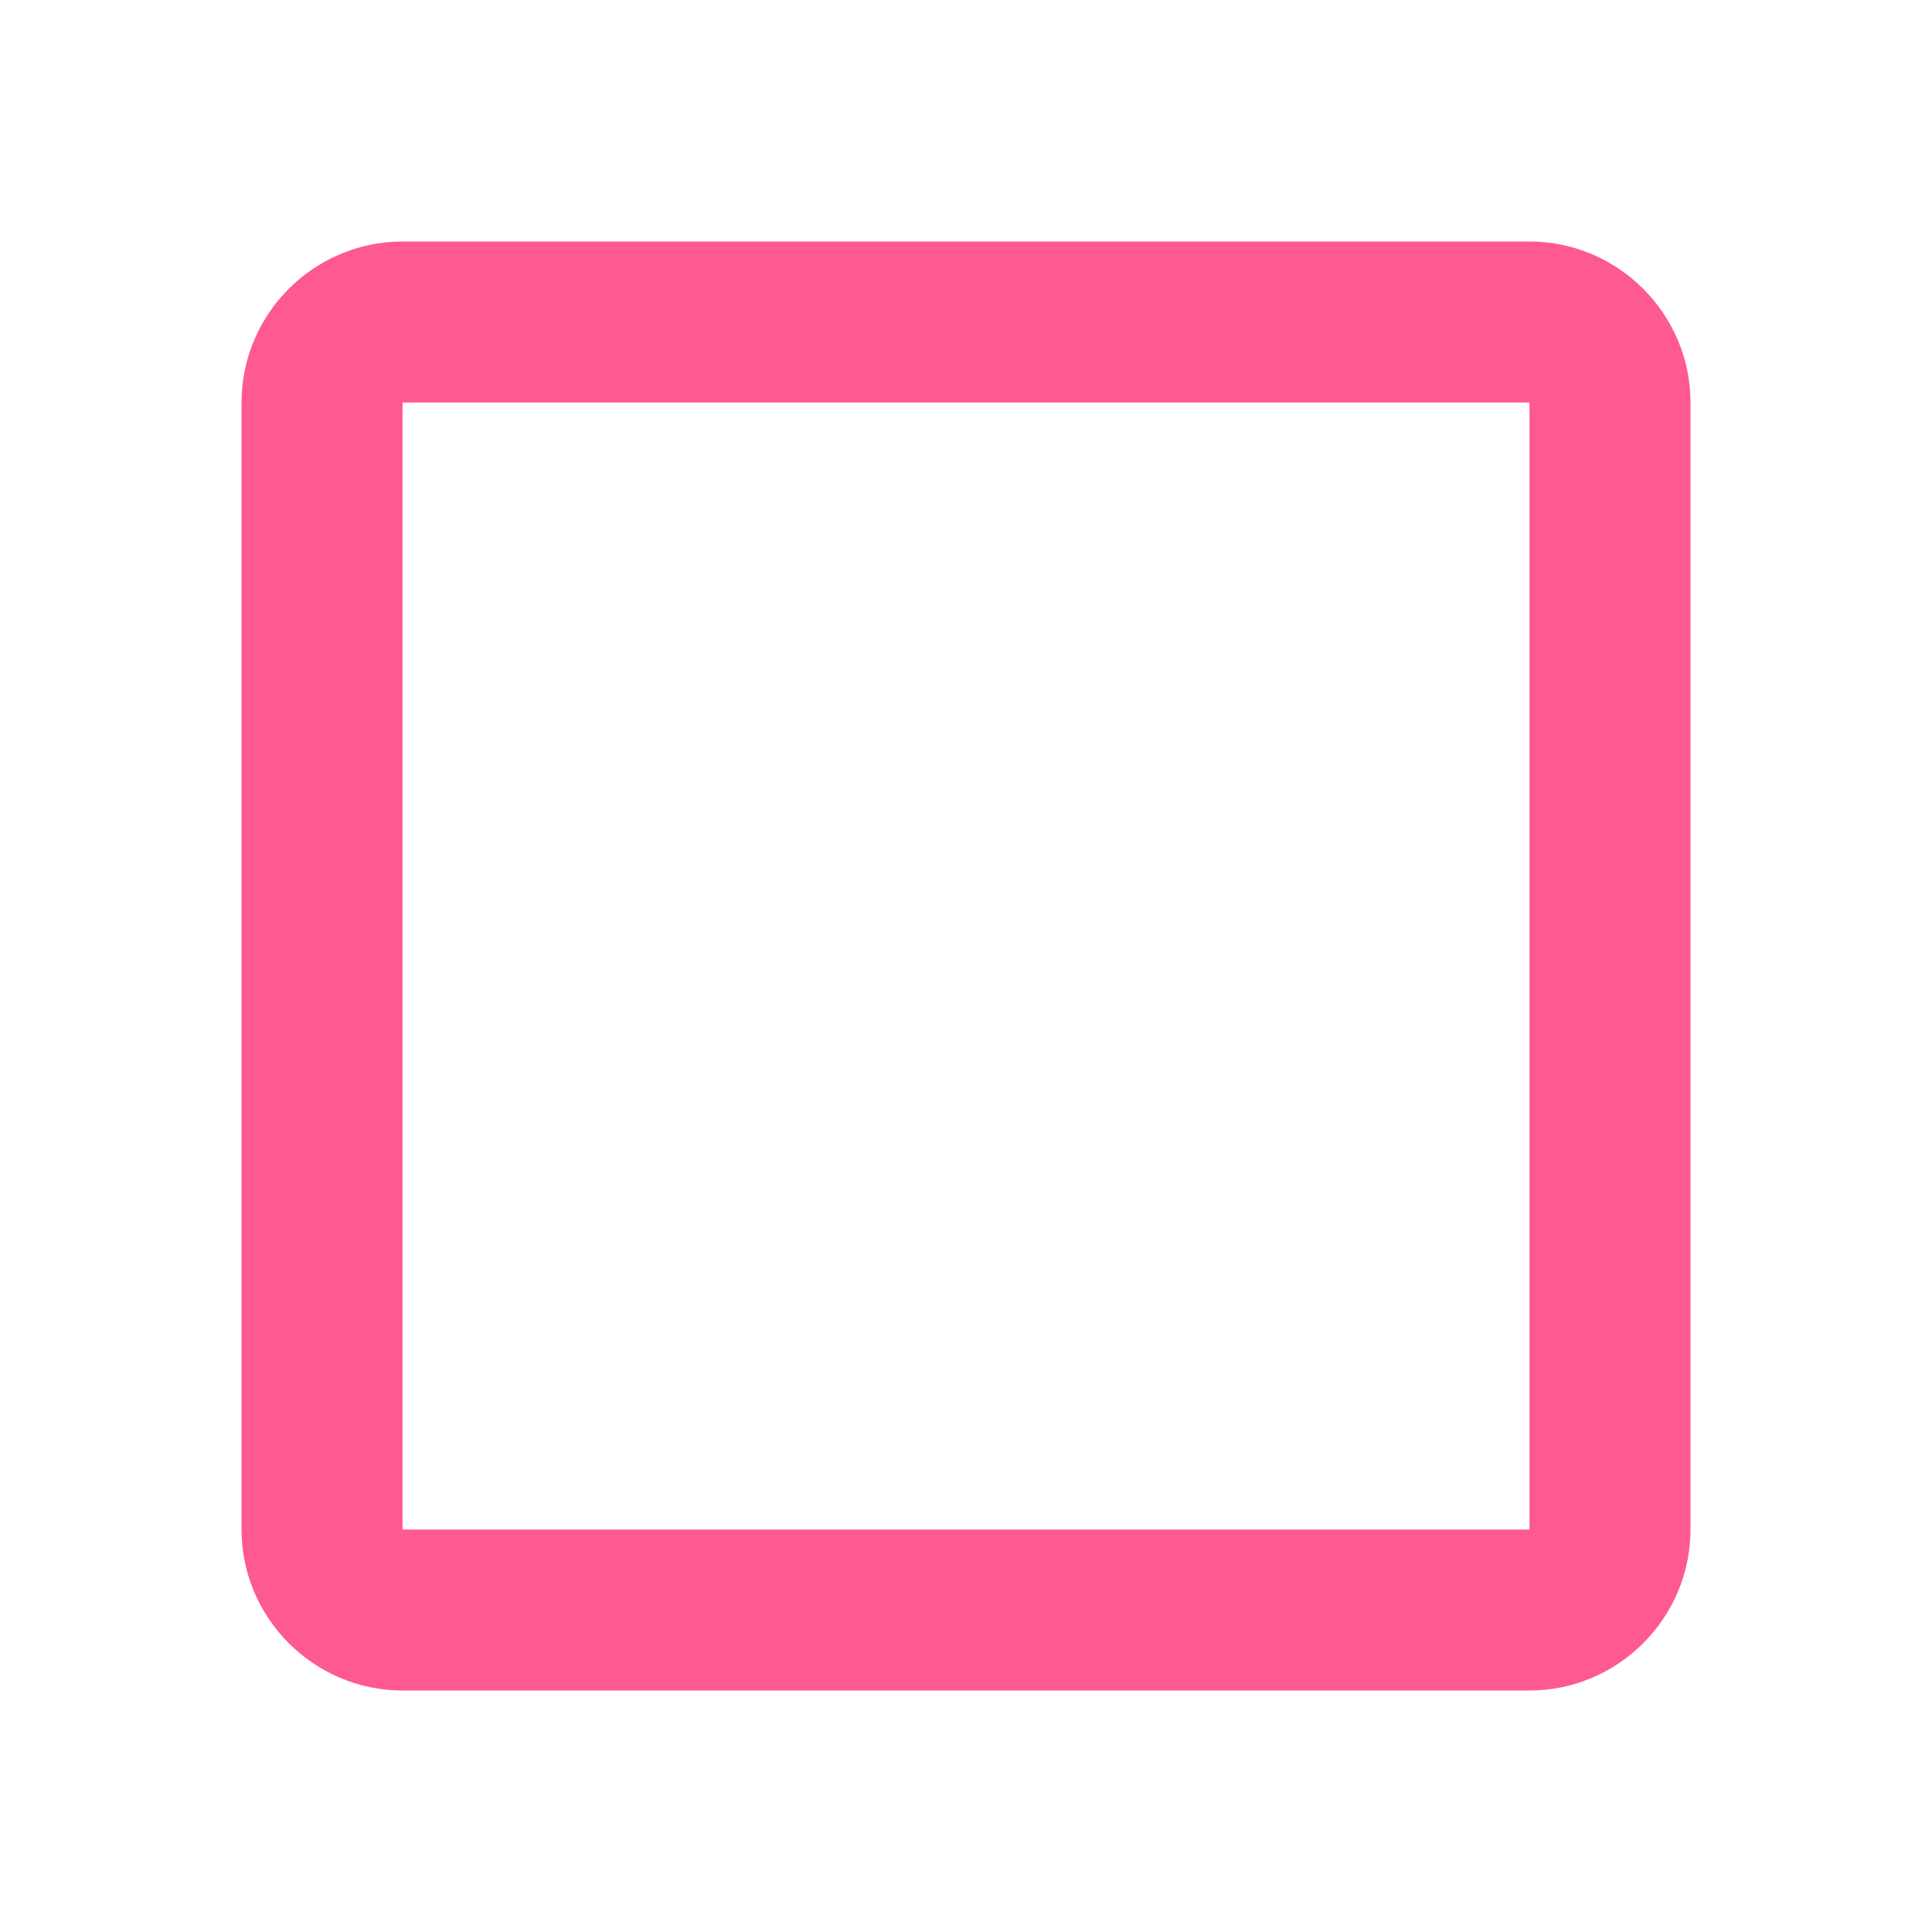
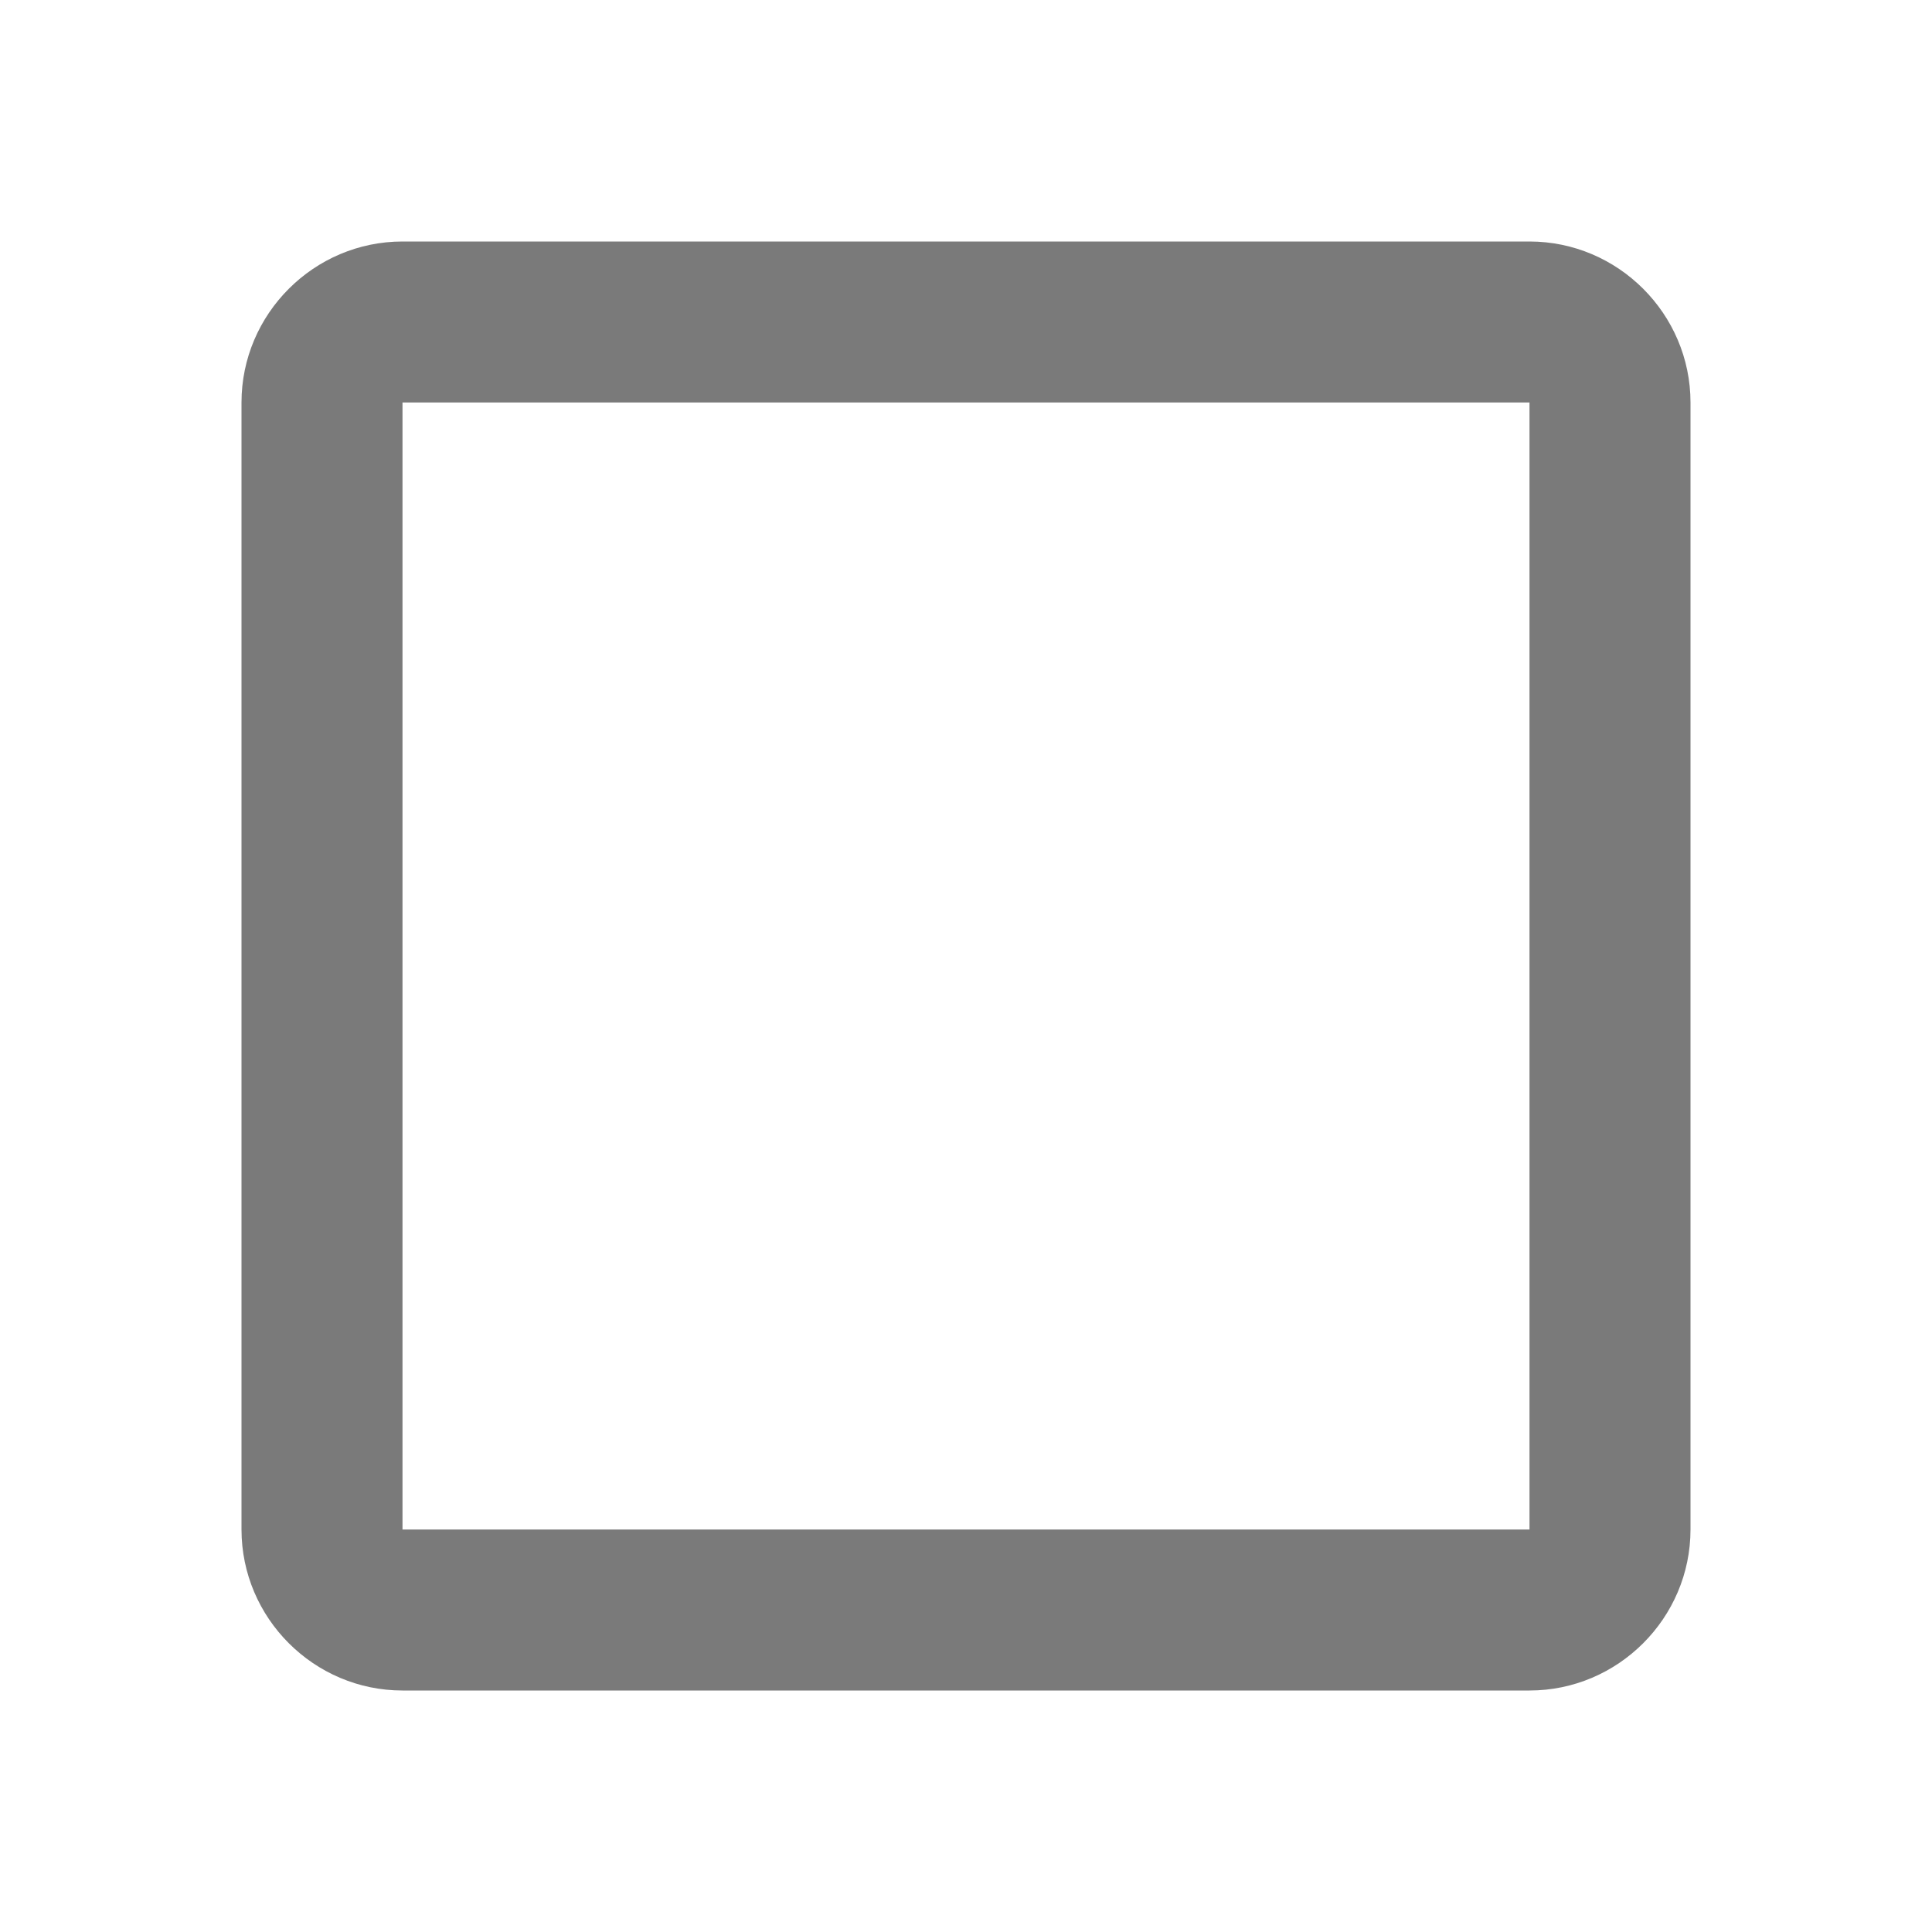
- <svg xmlns="http://www.w3.org/2000/svg" fill="#FF4081" opacity="0.87" height="24" viewBox="0 0 24 24" width="24">
+ <svg xmlns="http://www.w3.org/2000/svg" fill="#000000" opacity="0.52" height="24" viewBox="0 0 24 24" width="24">
  <path d="M19 5v14H5V5h14m0-2H5c-1.1 0-2 .9-2 2v14c0 1.1.9 2 2 2h14c1.1 0 2-.9 2-2V5c0-1.1-.9-2-2-2z" />
  <path d="M0 0h24v24H0z" fill="none" />
</svg>
